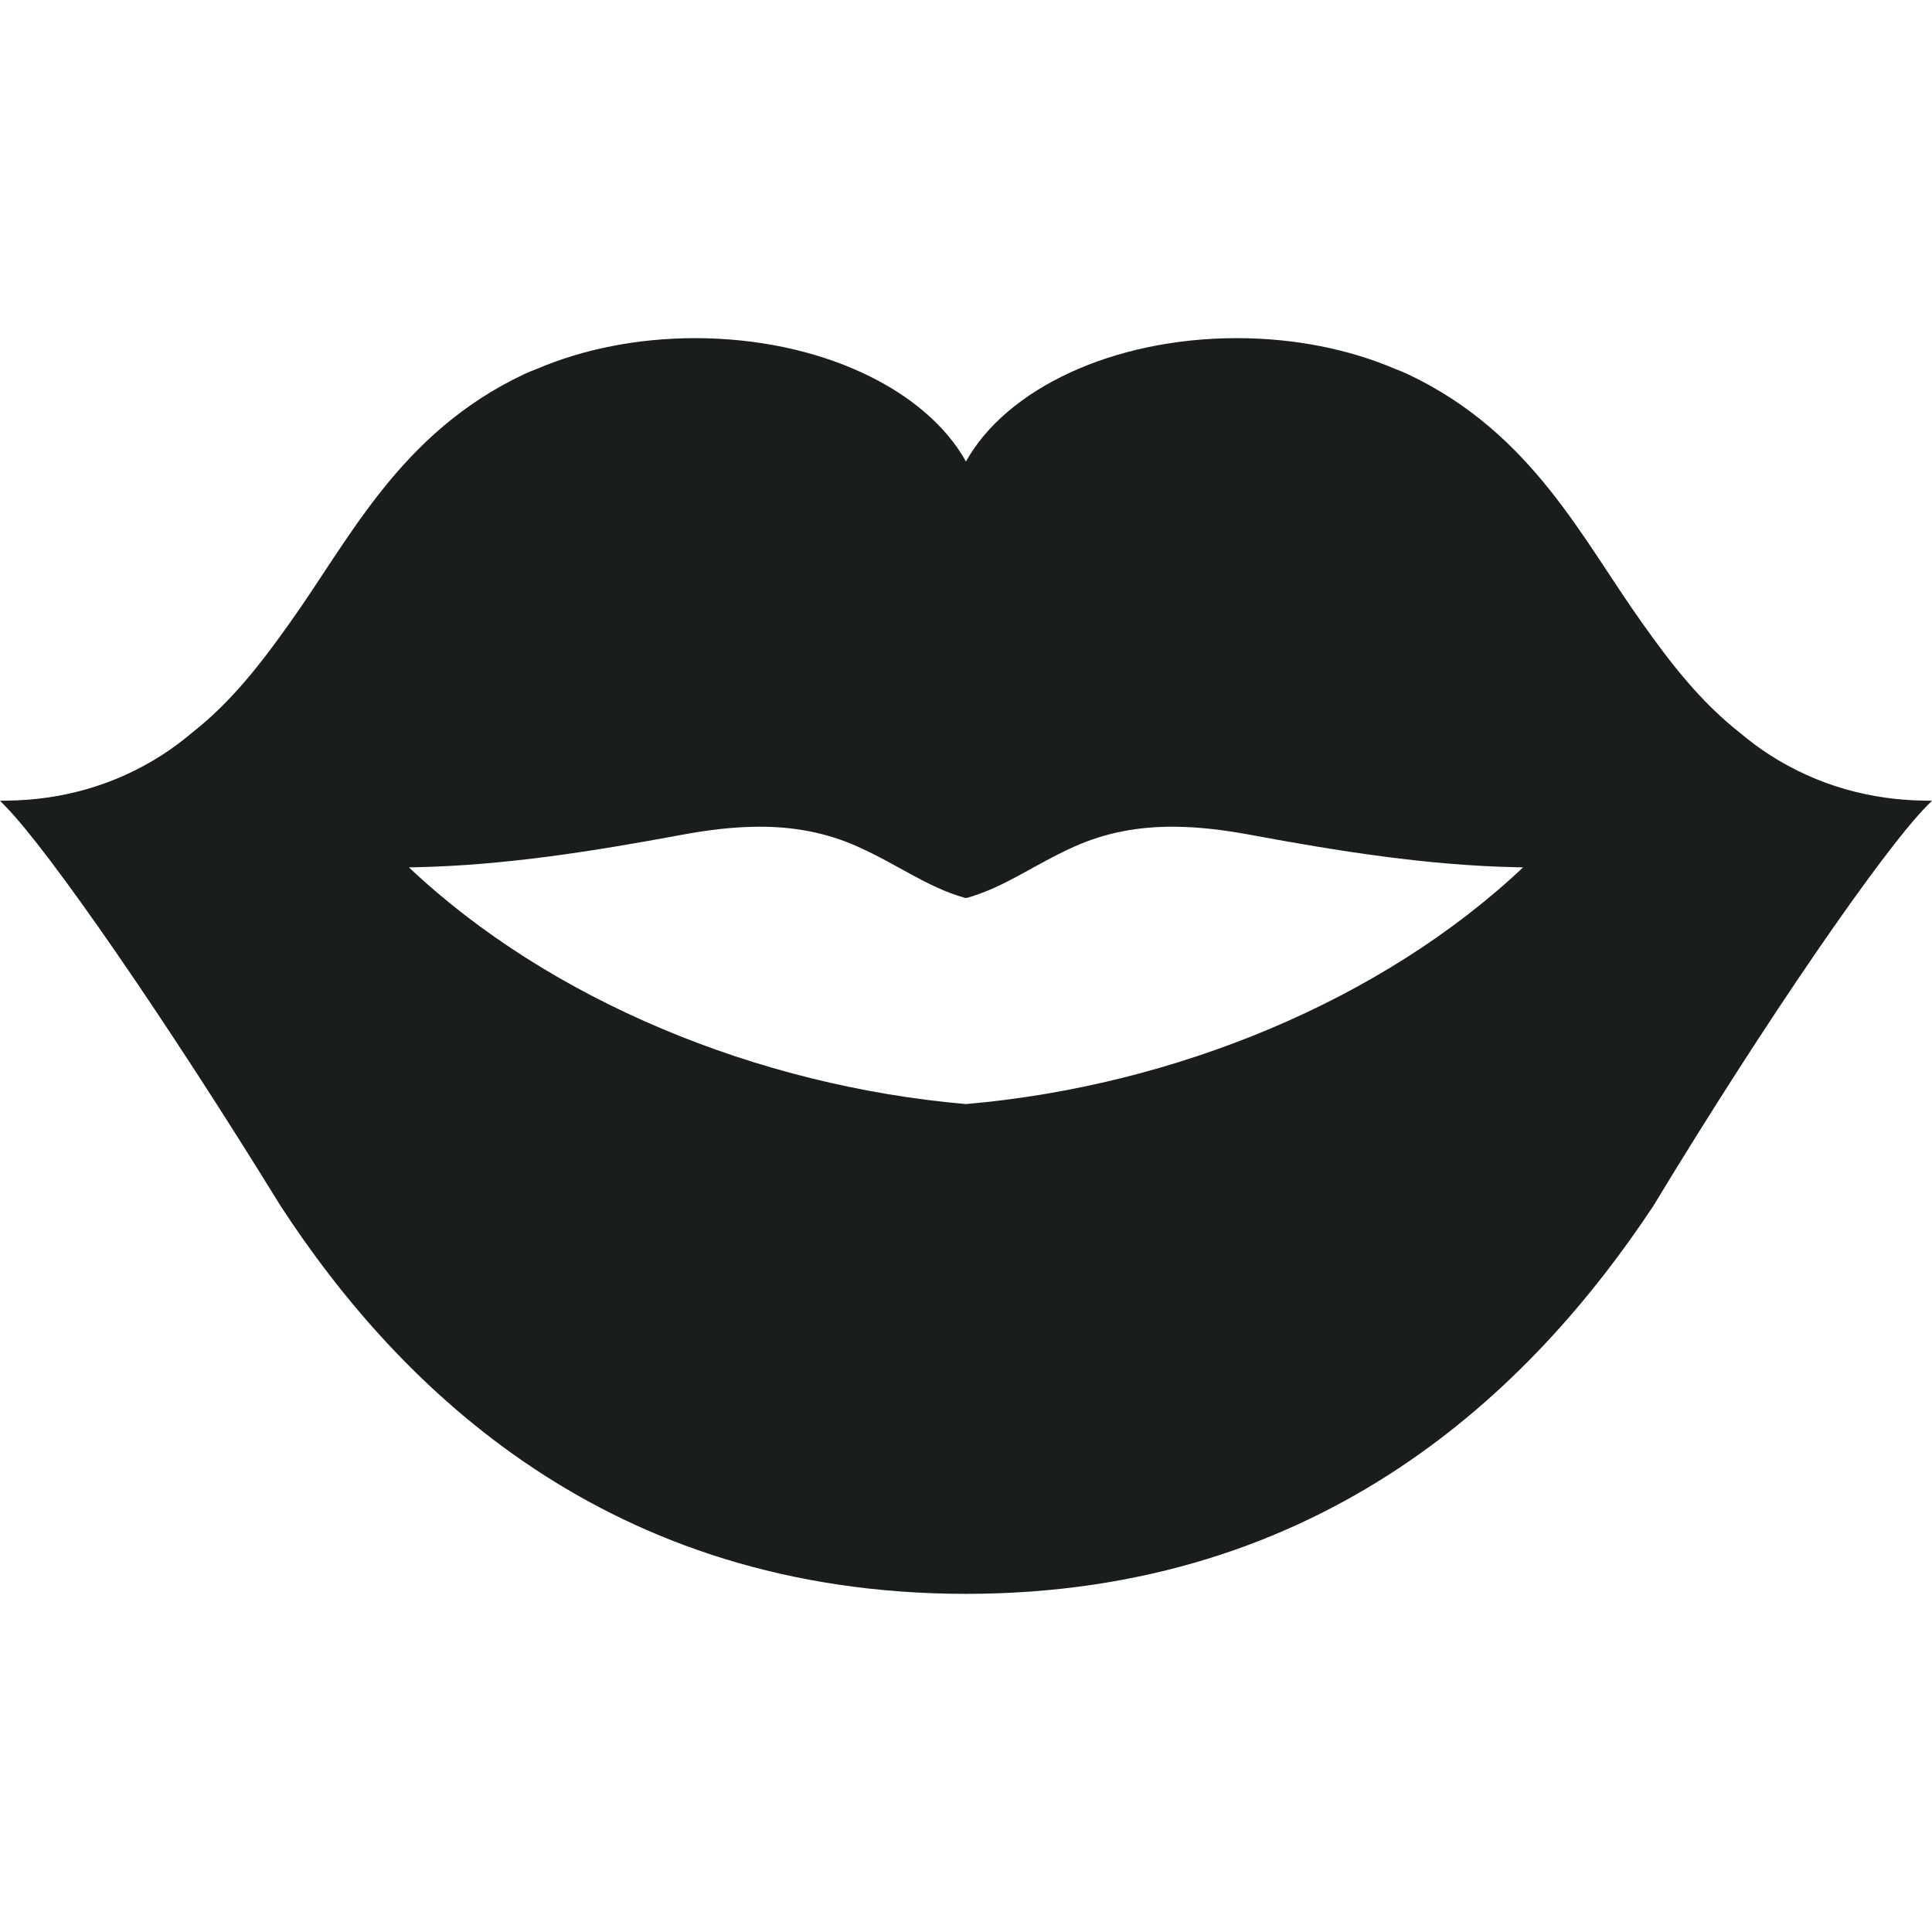
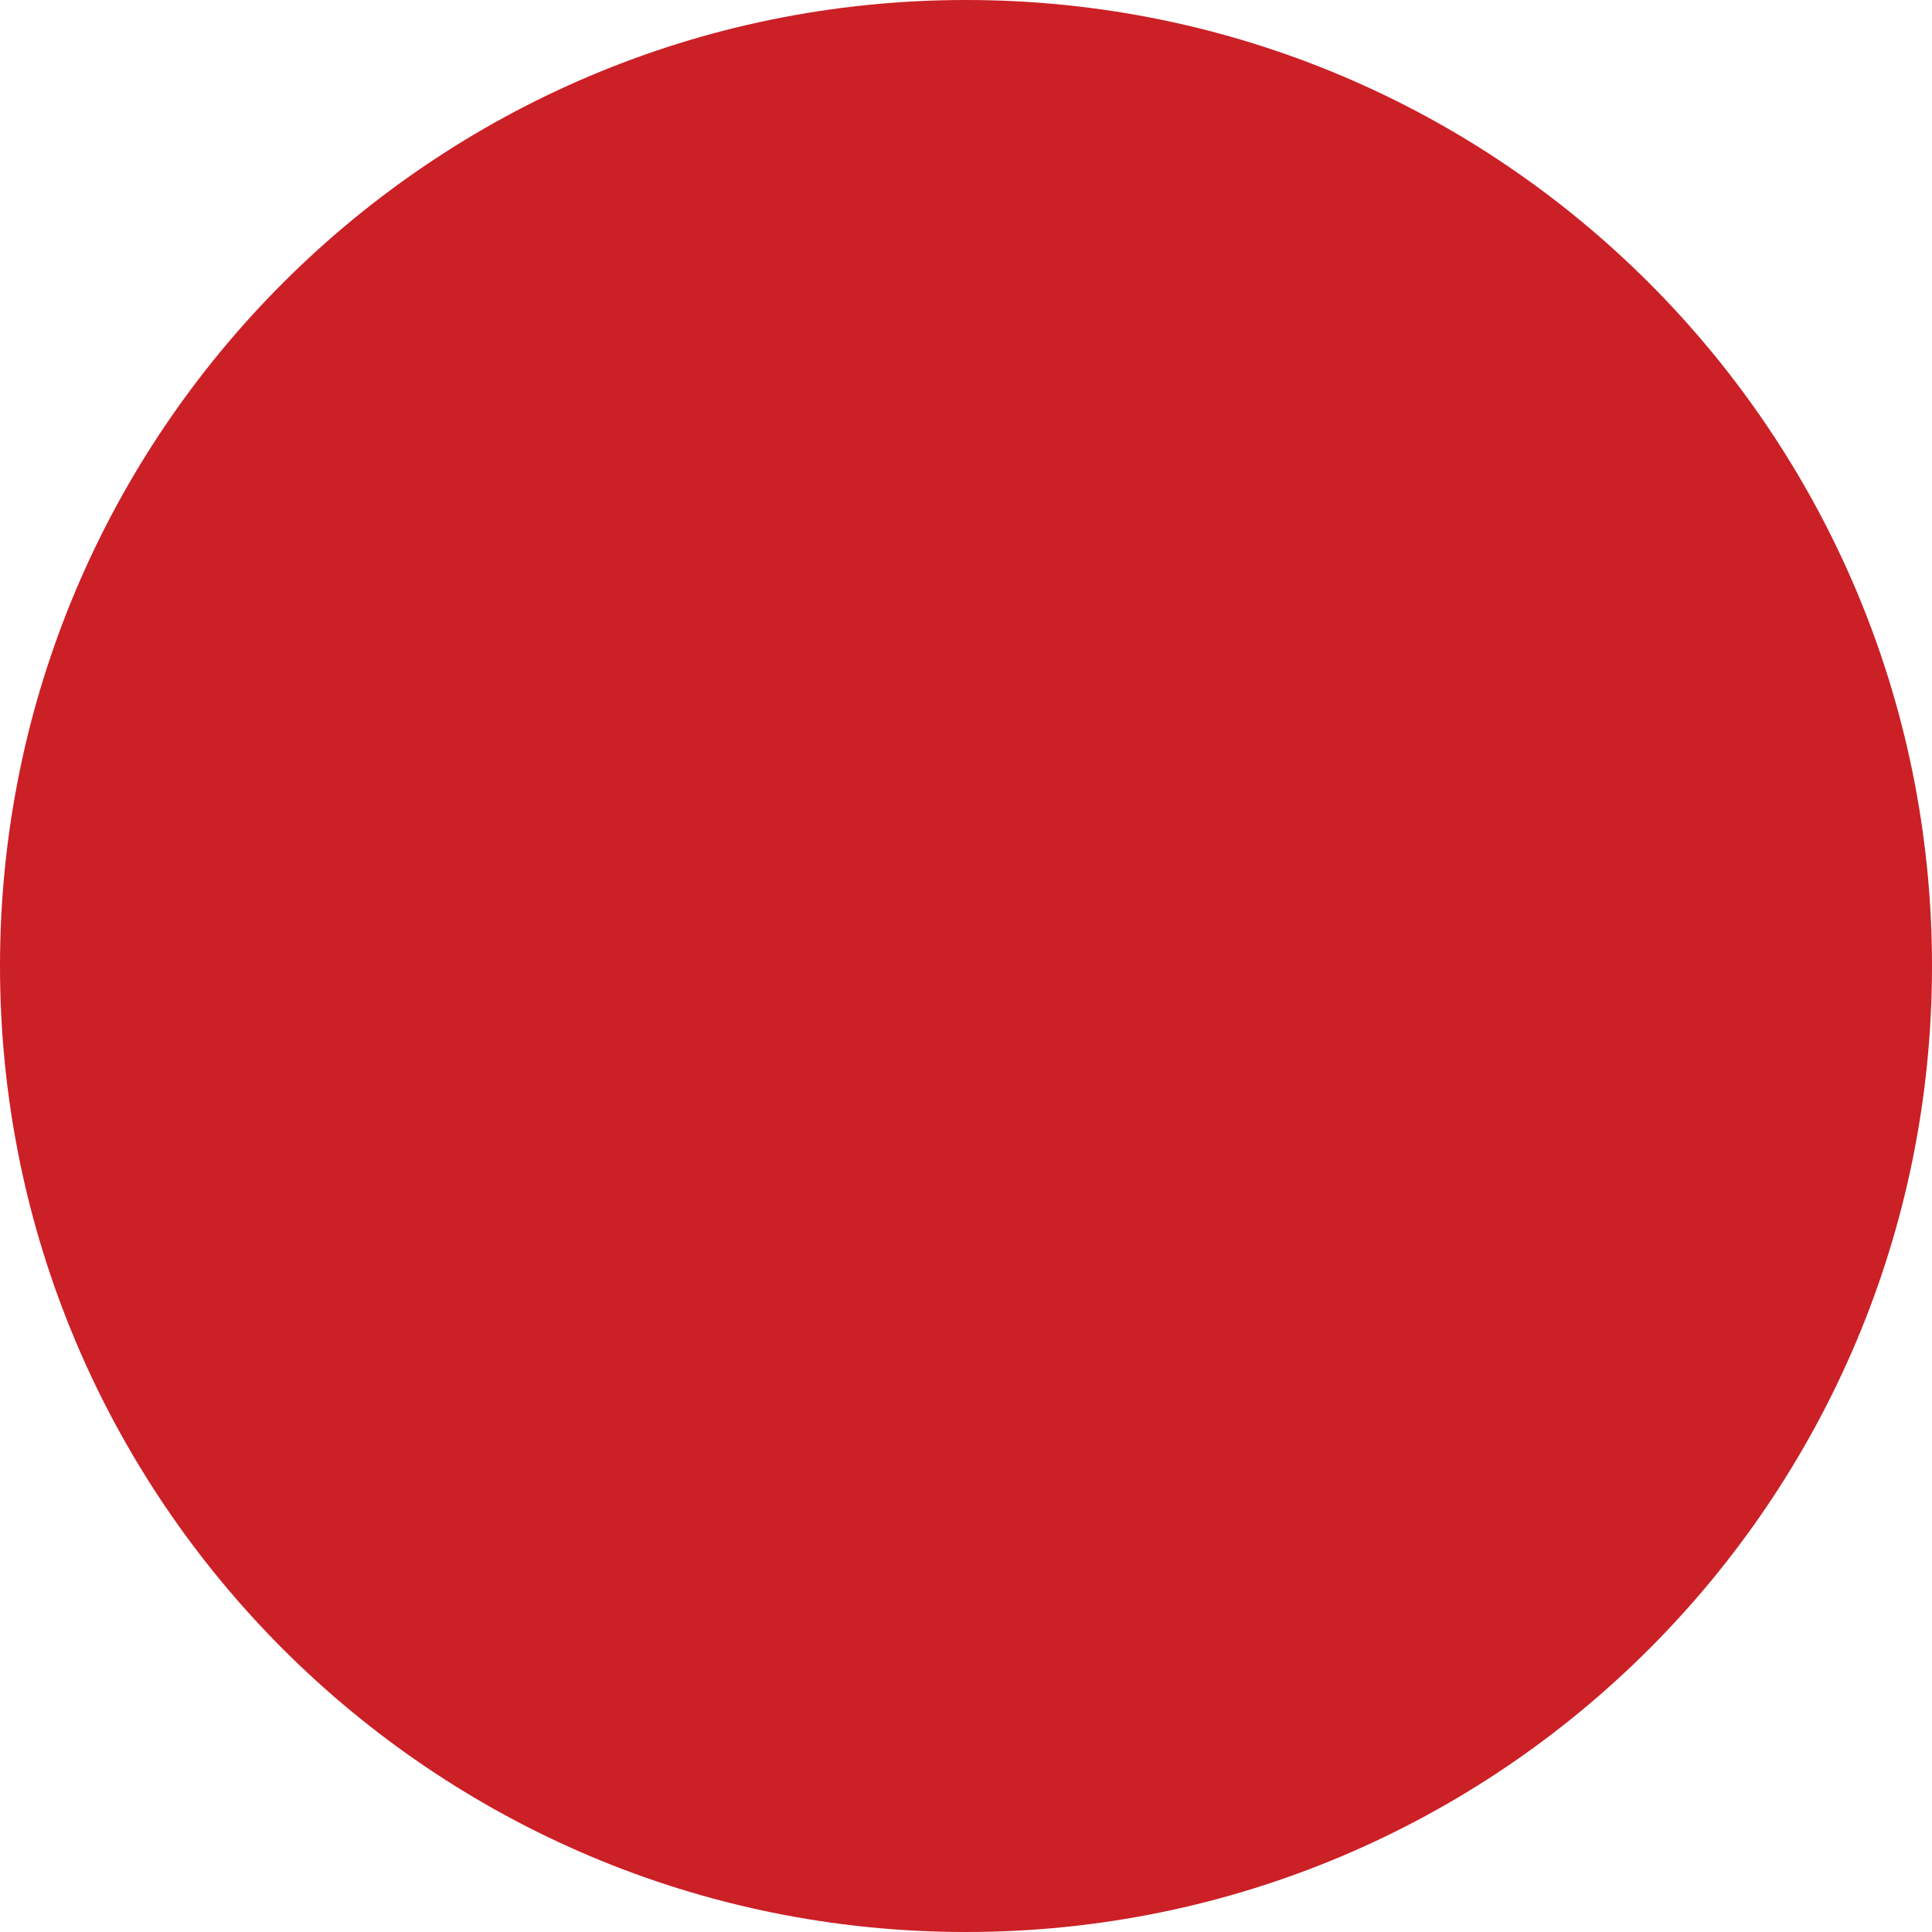
- <svg xmlns="http://www.w3.org/2000/svg" version="1.1" id="mouth1" x="0px" y="0px" width="50px" height="50px" viewBox="0 0 50 50" enable-background="new 0 0 50 50" xml:space="preserve">
-   <path fill="#1A1D1E" d="M49.798,20.72c-1.369-0.018-2.743-0.378-3.996-1.182c-0.275-0.177-0.535-0.372-0.782-0.581  c-1.008-0.793-1.777-1.785-2.5-2.806c-1.564-2.179-2.858-4.945-6.09-6.469c-0.112-0.052-0.226-0.098-0.342-0.142  c-1.17-0.498-2.573-0.789-4.081-0.789c-3.22,0.002-5.965,1.318-7.008,3.193c-1.043-1.875-3.789-3.191-7.008-3.193  c-1.508,0.001-2.911,0.291-4.085,0.791c-0.112,0.042-0.227,0.088-0.338,0.14c-3.232,1.524-4.526,4.291-6.09,6.469  c-0.724,1.021-1.492,2.013-2.498,2.804c-0.25,0.211-0.509,0.406-0.784,0.583c-1.253,0.804-2.626,1.164-3.996,1.182L0,20.723  l0.14,0.144c1.14,1.162,4.139,5.497,7.124,10.346c3.089,4.736,8.477,10.031,17.731,10.036h0.008l0,0  c9.254-0.005,14.643-5.3,17.782-10.034c2.936-4.852,5.933-9.187,7.073-10.349L50,20.723L49.798,20.72z M25,28.573  c-5.393-0.466-10.778-2.686-14.417-6.126c0.06-0.001,0.121-0.002,0.181-0.003c2.31-0.049,4.575-0.412,6.879-0.839  c0.655-0.121,1.296-0.202,1.926-0.209c0.029,0,0.058-0.001,0.088-0.001c0.869,0,1.718,0.144,2.555,0.522  c1.041,0.469,1.768,1.034,2.749,1.317c0.011,0.003,0.021,0.005,0.031,0.005l0.001,0h0.01c0.013,0,0.023-0.002,0.031-0.004  c0.986-0.284,1.714-0.849,2.754-1.318c0.837-0.378,1.686-0.522,2.555-0.522c0.029,0,0.058,0,0.087,0.001  c0.632,0.007,1.273,0.088,1.927,0.209c2.304,0.427,4.569,0.789,6.88,0.839c0.06,0.001,0.12,0.002,0.181,0.003  C35.777,25.886,30.393,28.107,25,28.573z" />
+ <svg xmlns="http://www.w3.org/2000/svg" version="1.1" id="mouth" x="0px" y="0px" width="50px" height="50px" viewBox="0 0 50 50" enable-background="new 0 0 50 50" xml:space="preserve">
+   <circle fill="#CB2026" cx="25" cy="25" r="25" />
</svg>
